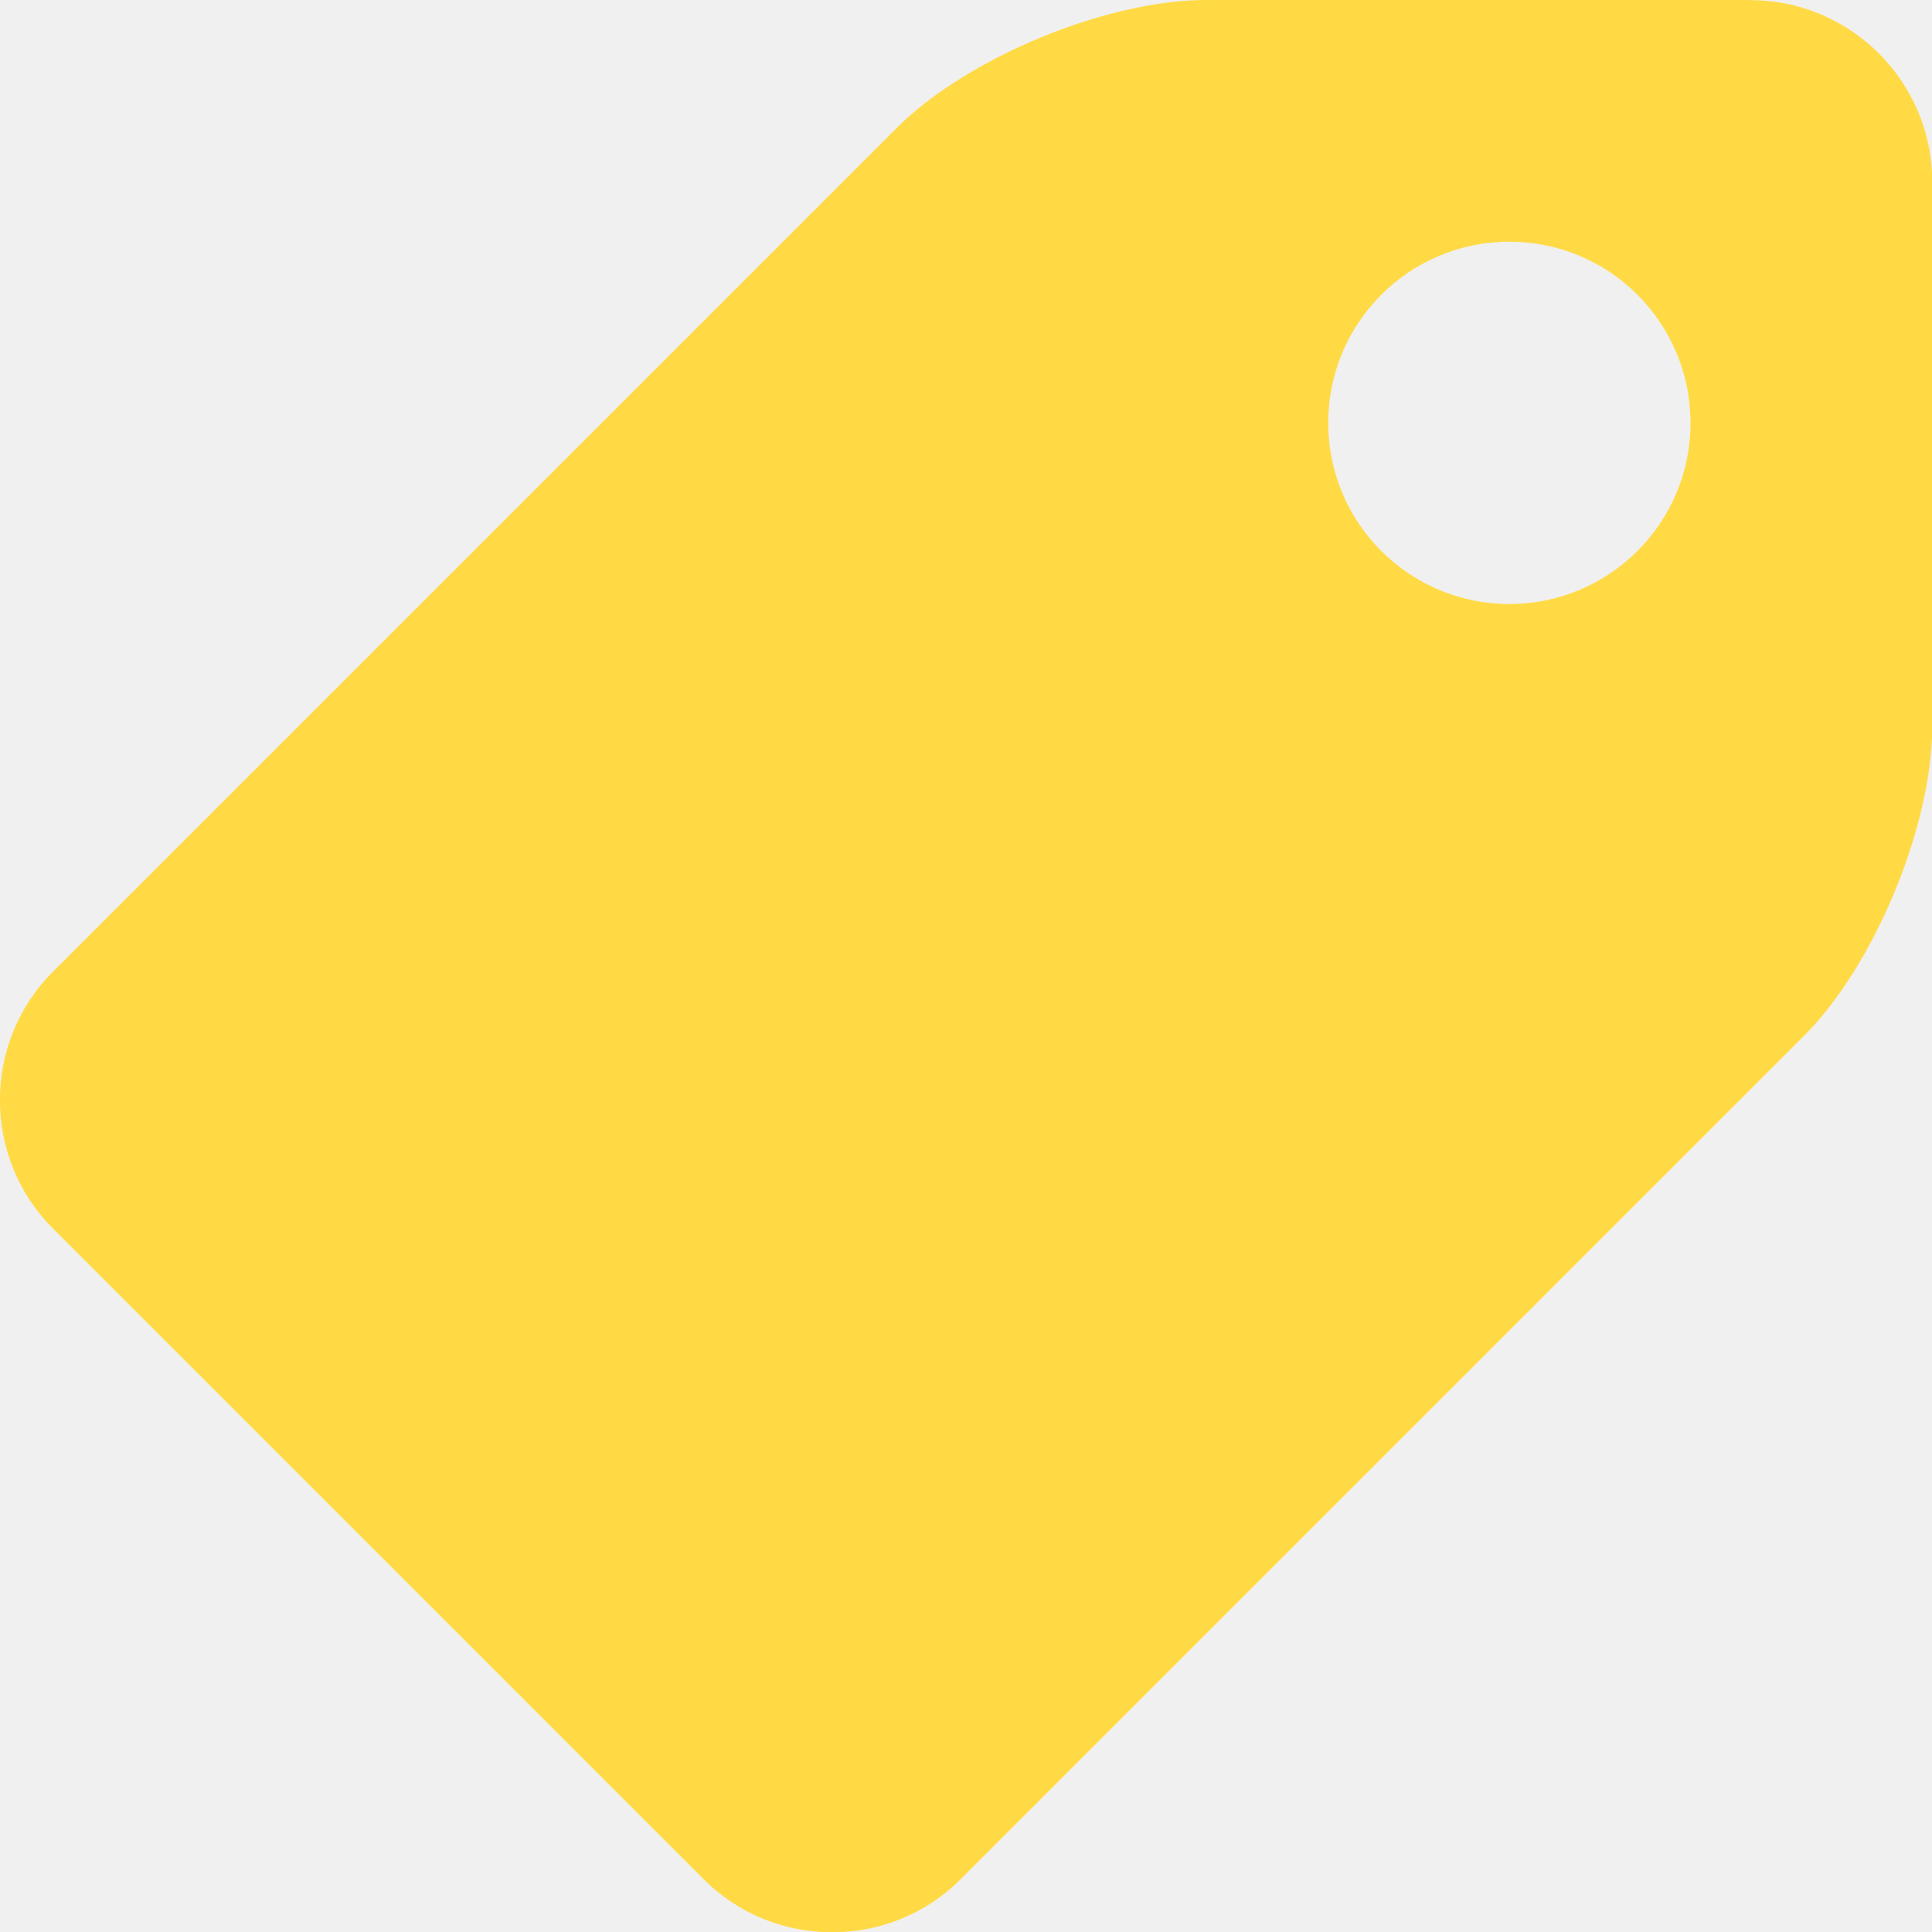
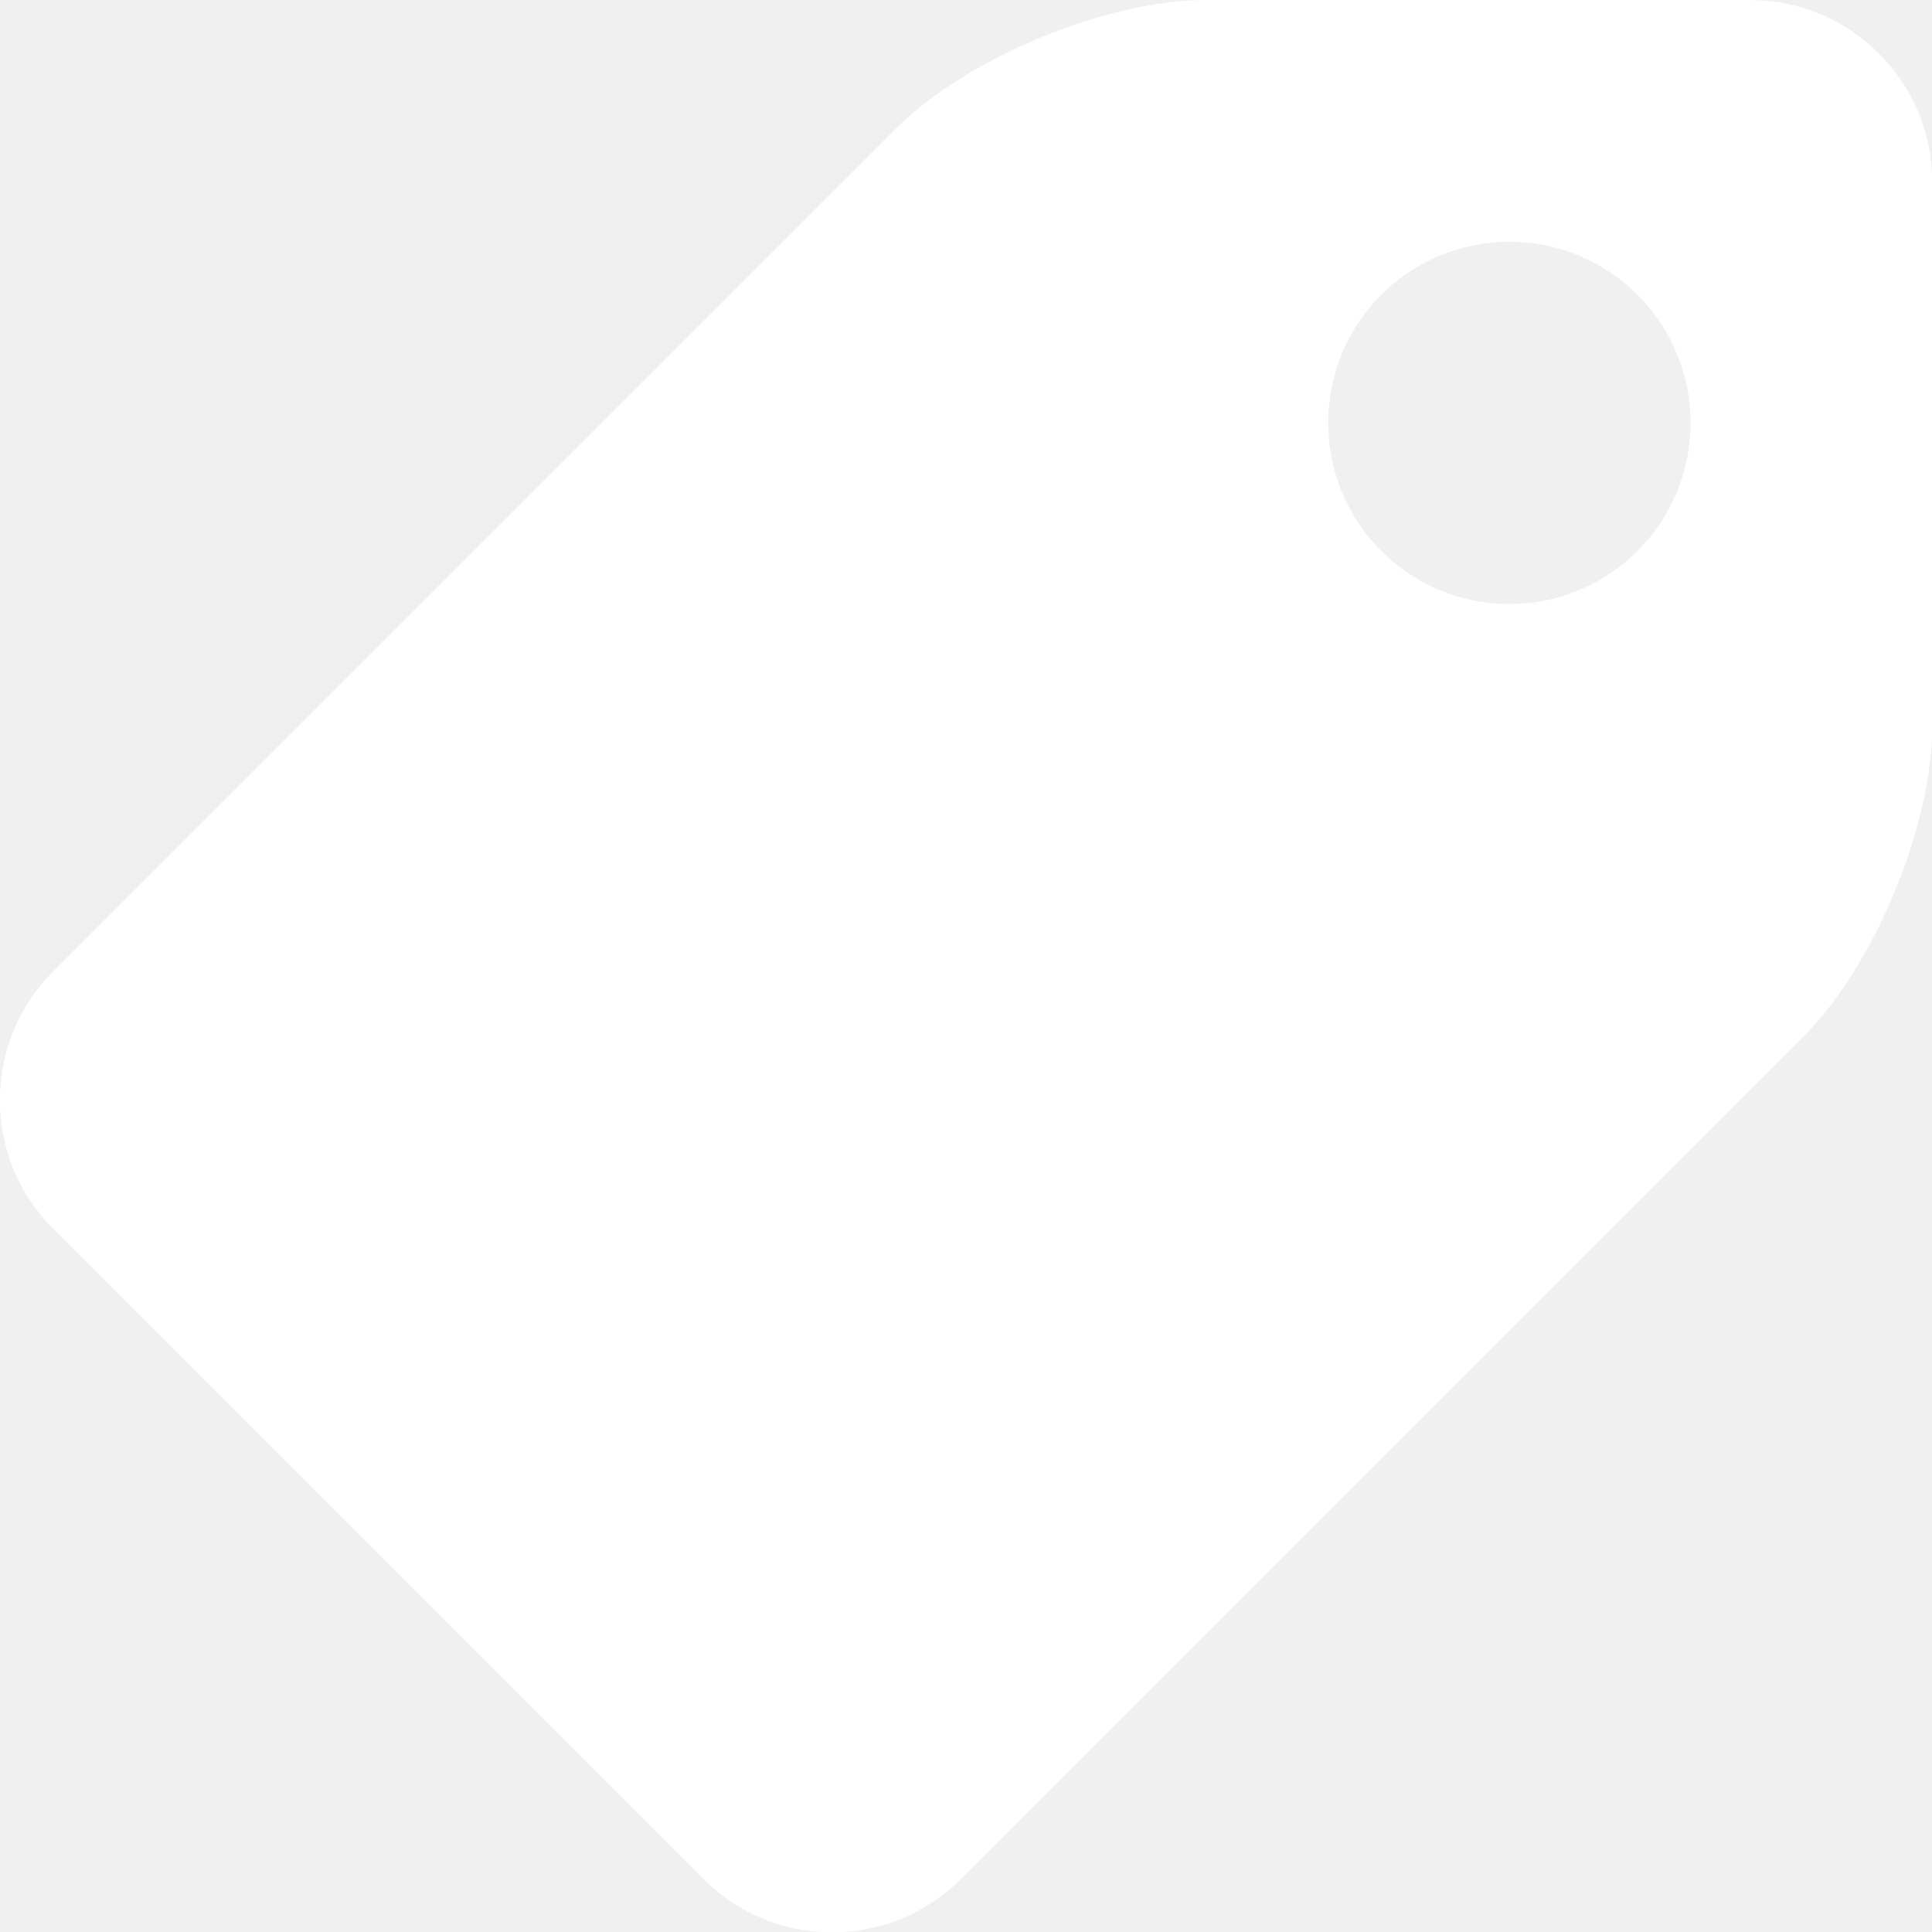
<svg xmlns="http://www.w3.org/2000/svg" width="32" height="32" version="1.1" viewBox="0 0 33.33 33.33" xml:space="preserve">
-   <path d="m30.2 8.625e-5h-9.393c-1.722 0-4.127 0.996-5.345 2.214l-14.55 14.55c-1.218 1.218-1.218 3.21 0 4.428l11.23 11.23c1.218 1.218 3.21 1.218 4.428 0l14.55-14.55c1.218-1.218 2.214-3.623 2.214-5.345v-9.393c-6.3e-5 -1.722-1.409-3.131-3.131-3.131zm-4.161 10.42c-1.726 0-3.125-1.399-3.125-3.125 0-1.726 1.399-3.125 3.125-3.125 1.726 0 3.125 1.399 3.125 3.125 0 1.726-1.399 3.125-3.125 3.125z" style="fill:#ffda44" />
+   <path d="m30.2 8.625e-5h-9.393c-1.722 0-4.127 0.996-5.345 2.214l-14.55 14.55c-1.218 1.218-1.218 3.21 0 4.428l11.23 11.23c1.218 1.218 3.21 1.218 4.428 0l14.55-14.55c1.218-1.218 2.214-3.623 2.214-5.345v-9.393c-6.3e-5 -1.722-1.409-3.131-3.131-3.131zm-4.161 10.42c-1.726 0-3.125-1.399-3.125-3.125 0-1.726 1.399-3.125 3.125-3.125 1.726 0 3.125 1.399 3.125 3.125 0 1.726-1.399 3.125-3.125 3.125z" style="fill:#ffffff" />
</svg>
